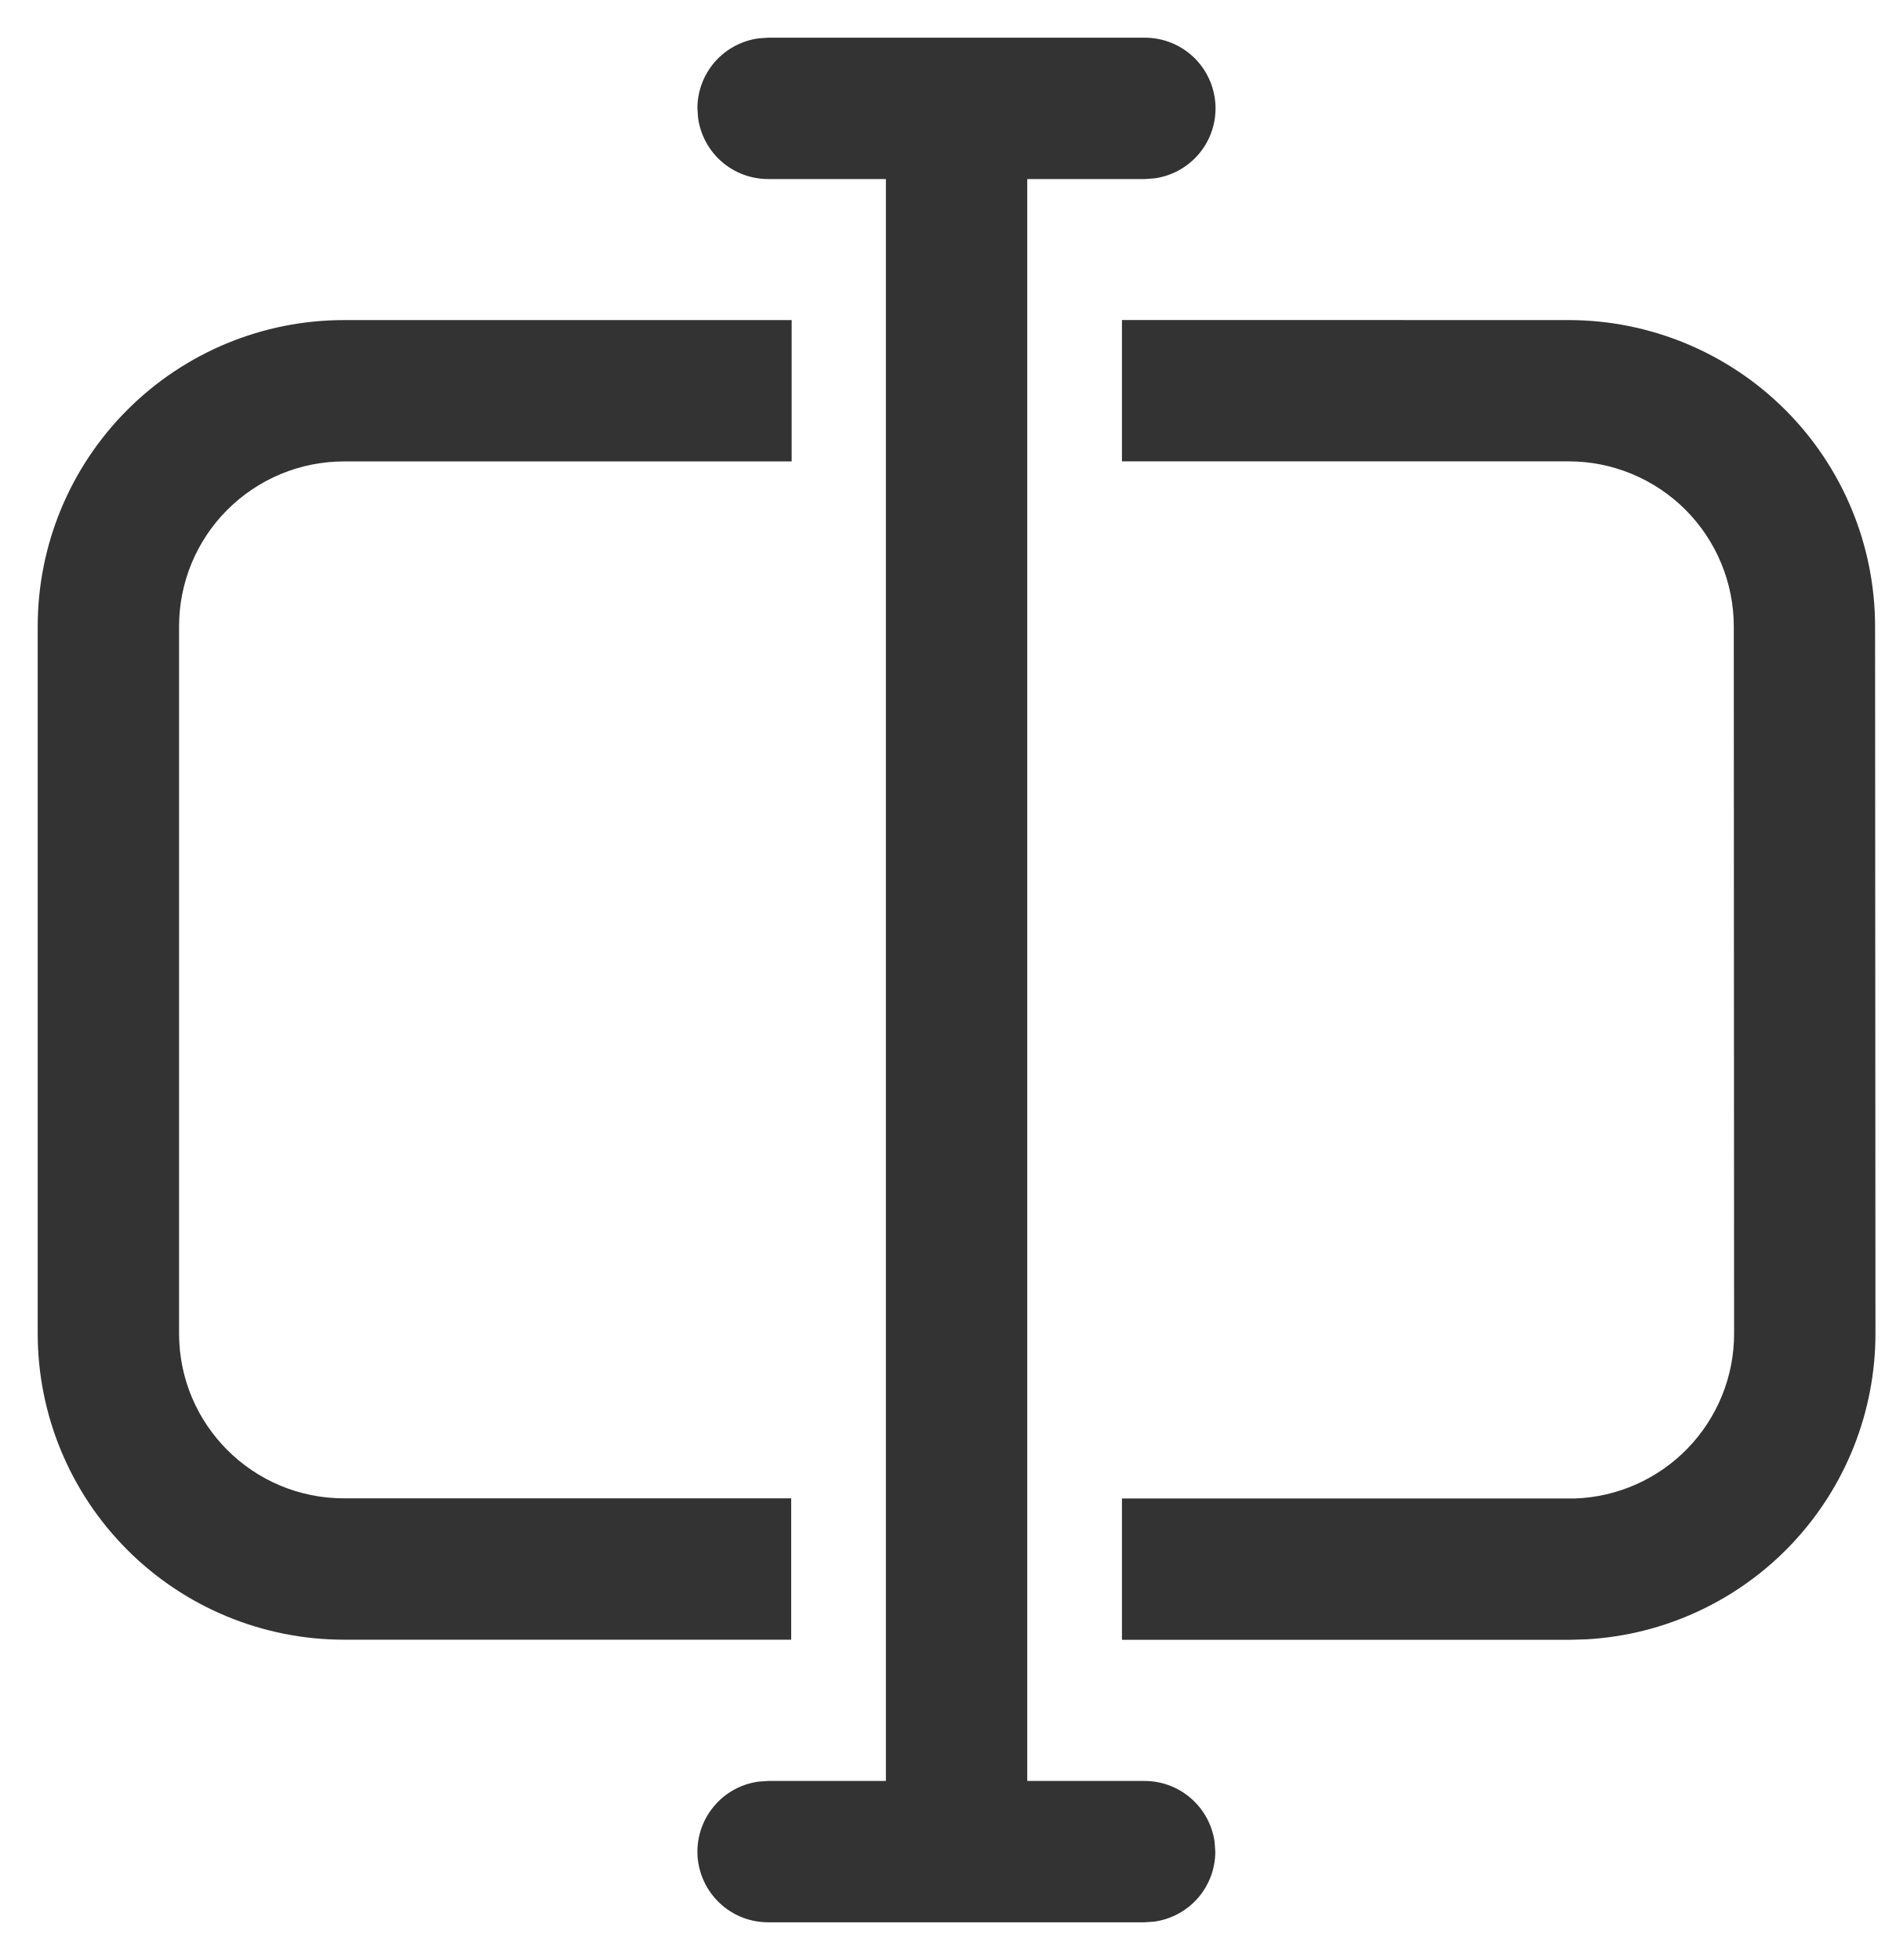
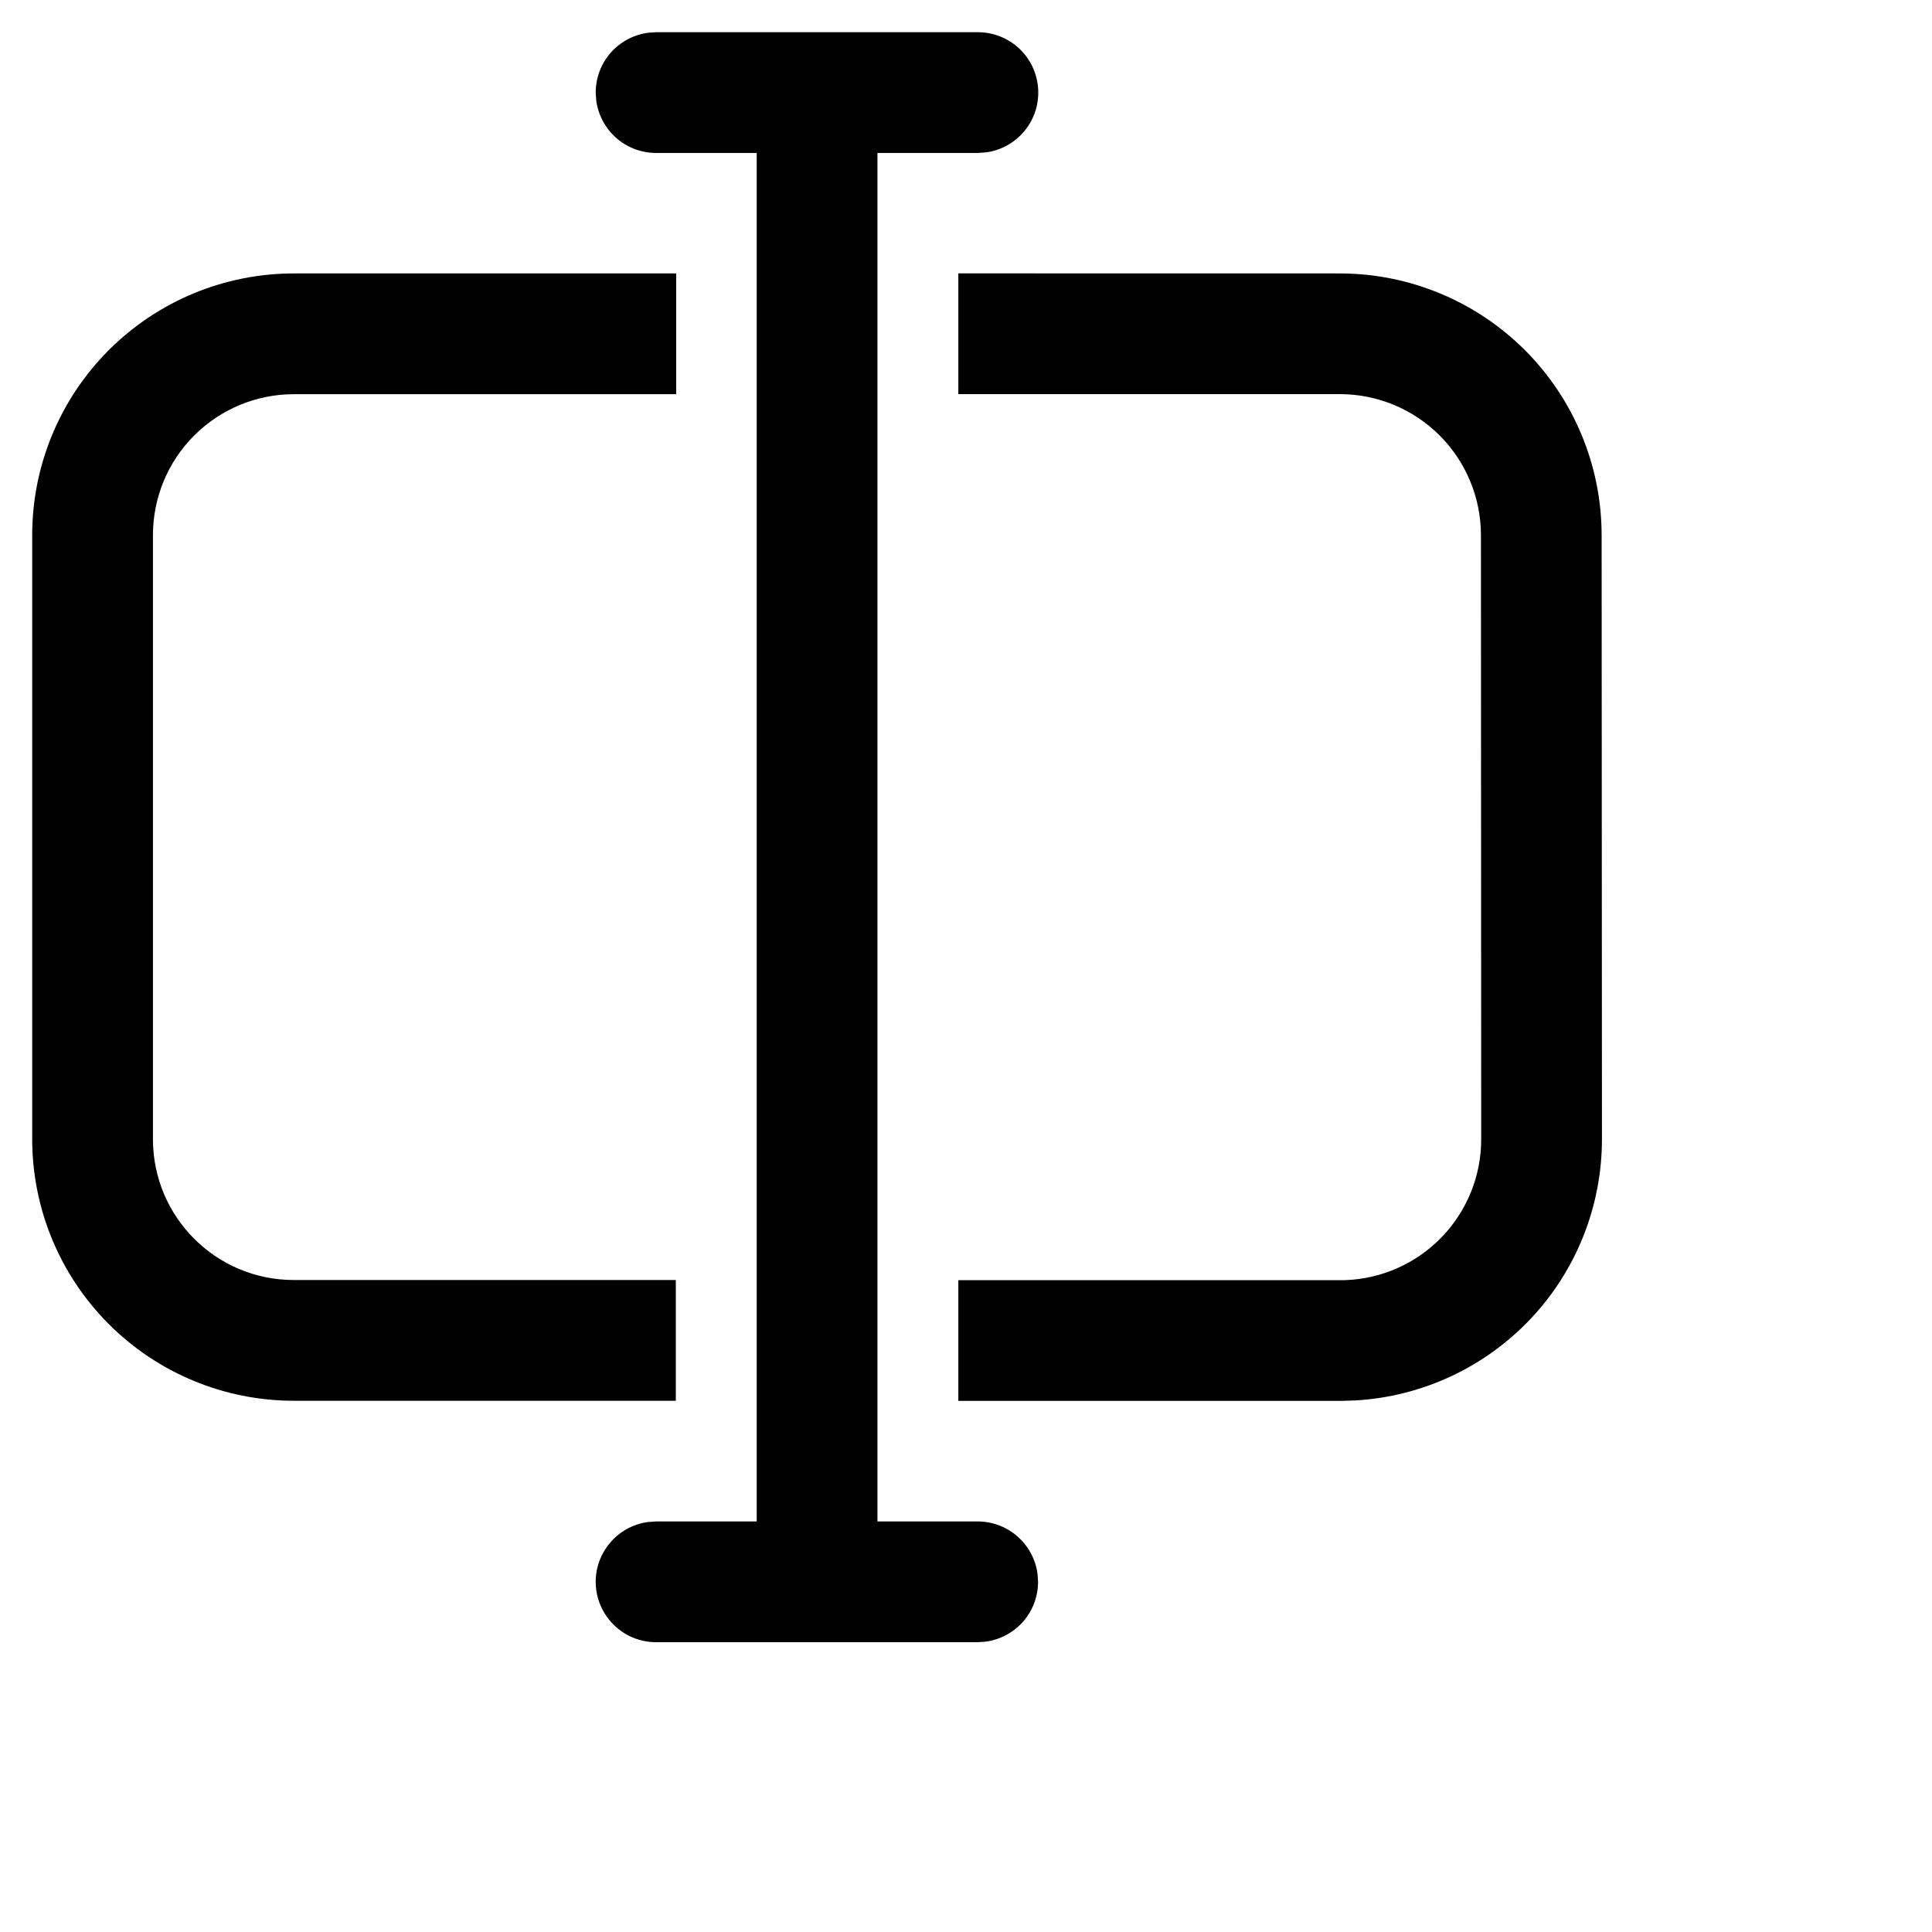
- <svg xmlns="http://www.w3.org/2000/svg" width="25" height="26" viewBox="0 0 25 26" fill="none">
-   <path d="M10.188 0.5H15.185C15.422 0.5 15.651 0.59 15.825 0.752C15.998 0.915 16.104 1.137 16.12 1.374C16.136 1.611 16.062 1.845 15.912 2.029C15.762 2.213 15.548 2.334 15.312 2.366L15.185 2.375H13.625V23.625H15.181C15.408 23.625 15.627 23.707 15.797 23.856C15.968 24.005 16.079 24.211 16.11 24.435L16.119 24.562C16.119 24.789 16.037 25.008 15.888 25.179C15.739 25.349 15.533 25.46 15.309 25.491L15.181 25.5H10.188C9.95 25.5 9.721 25.41 9.548 25.247C9.374 25.085 9.269 24.863 9.252 24.626C9.236 24.389 9.311 24.155 9.461 23.971C9.61 23.787 9.825 23.666 10.06 23.634L10.188 23.625H11.75V2.375H10.188C9.961 2.375 9.742 2.293 9.571 2.144C9.401 1.995 9.29 1.789 9.259 1.565L9.25 1.438C9.25 1.211 9.332 0.992 9.481 0.821C9.63 0.651 9.836 0.54 10.06 0.509L10.188 0.5ZM20.808 4.246C21.885 4.247 22.917 4.676 23.679 5.437C24.441 6.199 24.869 7.232 24.87 8.309L24.875 17.689C24.875 18.726 24.479 19.725 23.767 20.479C23.055 21.233 22.081 21.687 21.045 21.746L20.812 21.753H14.881V19.878H20.885C21.453 19.859 21.991 19.62 22.386 19.211C22.78 18.803 23.001 18.257 23 17.689L22.996 8.307C22.995 7.727 22.764 7.171 22.354 6.761C21.943 6.351 21.387 6.12 20.806 6.12H14.881V4.245L20.808 4.246ZM10.5 4.246V6.121H4.562C3.982 6.121 3.426 6.352 3.016 6.762C2.605 7.172 2.375 7.729 2.375 8.309V17.689C2.375 18.898 3.355 19.876 4.562 19.876H10.494V21.751H4.562C3.485 21.751 2.452 21.323 1.69 20.561C0.928 19.799 0.5 18.766 0.5 17.689V8.309C0.5 7.231 0.928 6.198 1.69 5.436C2.452 4.674 3.485 4.246 4.562 4.246H10.5Z" fill="#333333" />
+ <svg xmlns="http://www.w3.org/2000/svg" class="small-icon-size" width="30" height="30" viewBox="0 0 30 30" fill="currentColor">
+   <path d="M10.188 0.5H15.185C15.422 0.5 15.651 0.59 15.825 0.752C15.998 0.915 16.104 1.137 16.12 1.374C16.136 1.611 16.062 1.845 15.912 2.029C15.762 2.213 15.548 2.334 15.312 2.366L15.185 2.375H13.625V23.625H15.181C15.408 23.625 15.627 23.707 15.797 23.856C15.968 24.005 16.079 24.211 16.11 24.435L16.119 24.562C16.119 24.789 16.037 25.008 15.888 25.179C15.739 25.349 15.533 25.46 15.309 25.491L15.181 25.5H10.188C9.95 25.5 9.721 25.41 9.548 25.247C9.374 25.085 9.269 24.863 9.252 24.626C9.236 24.389 9.311 24.155 9.461 23.971C9.61 23.787 9.825 23.666 10.06 23.634L10.188 23.625H11.75V2.375H10.188C9.961 2.375 9.742 2.293 9.571 2.144C9.401 1.995 9.29 1.789 9.259 1.565L9.25 1.438C9.25 1.211 9.332 0.992 9.481 0.821C9.63 0.651 9.836 0.54 10.06 0.509L10.188 0.5ZM20.808 4.246C21.885 4.247 22.917 4.676 23.679 5.437C24.441 6.199 24.869 7.232 24.87 8.309L24.875 17.689C24.875 18.726 24.479 19.725 23.767 20.479C23.055 21.233 22.081 21.687 21.045 21.746L20.812 21.753H14.881V19.878H20.885C21.453 19.859 21.991 19.62 22.386 19.211C22.78 18.803 23.001 18.257 23 17.689L22.996 8.307C22.995 7.727 22.764 7.171 22.354 6.761C21.943 6.351 21.387 6.12 20.806 6.12H14.881V4.245L20.808 4.246ZM10.5 4.246V6.121H4.562C3.982 6.121 3.426 6.352 3.016 6.762C2.605 7.172 2.375 7.729 2.375 8.309V17.689C2.375 18.898 3.355 19.876 4.562 19.876H10.494V21.751H4.562C3.485 21.751 2.452 21.323 1.69 20.561C0.928 19.799 0.5 18.766 0.5 17.689V8.309C0.5 7.231 0.928 6.198 1.69 5.436C2.452 4.674 3.485 4.246 4.562 4.246H10.5Z" fill="currentColor" />
</svg>
